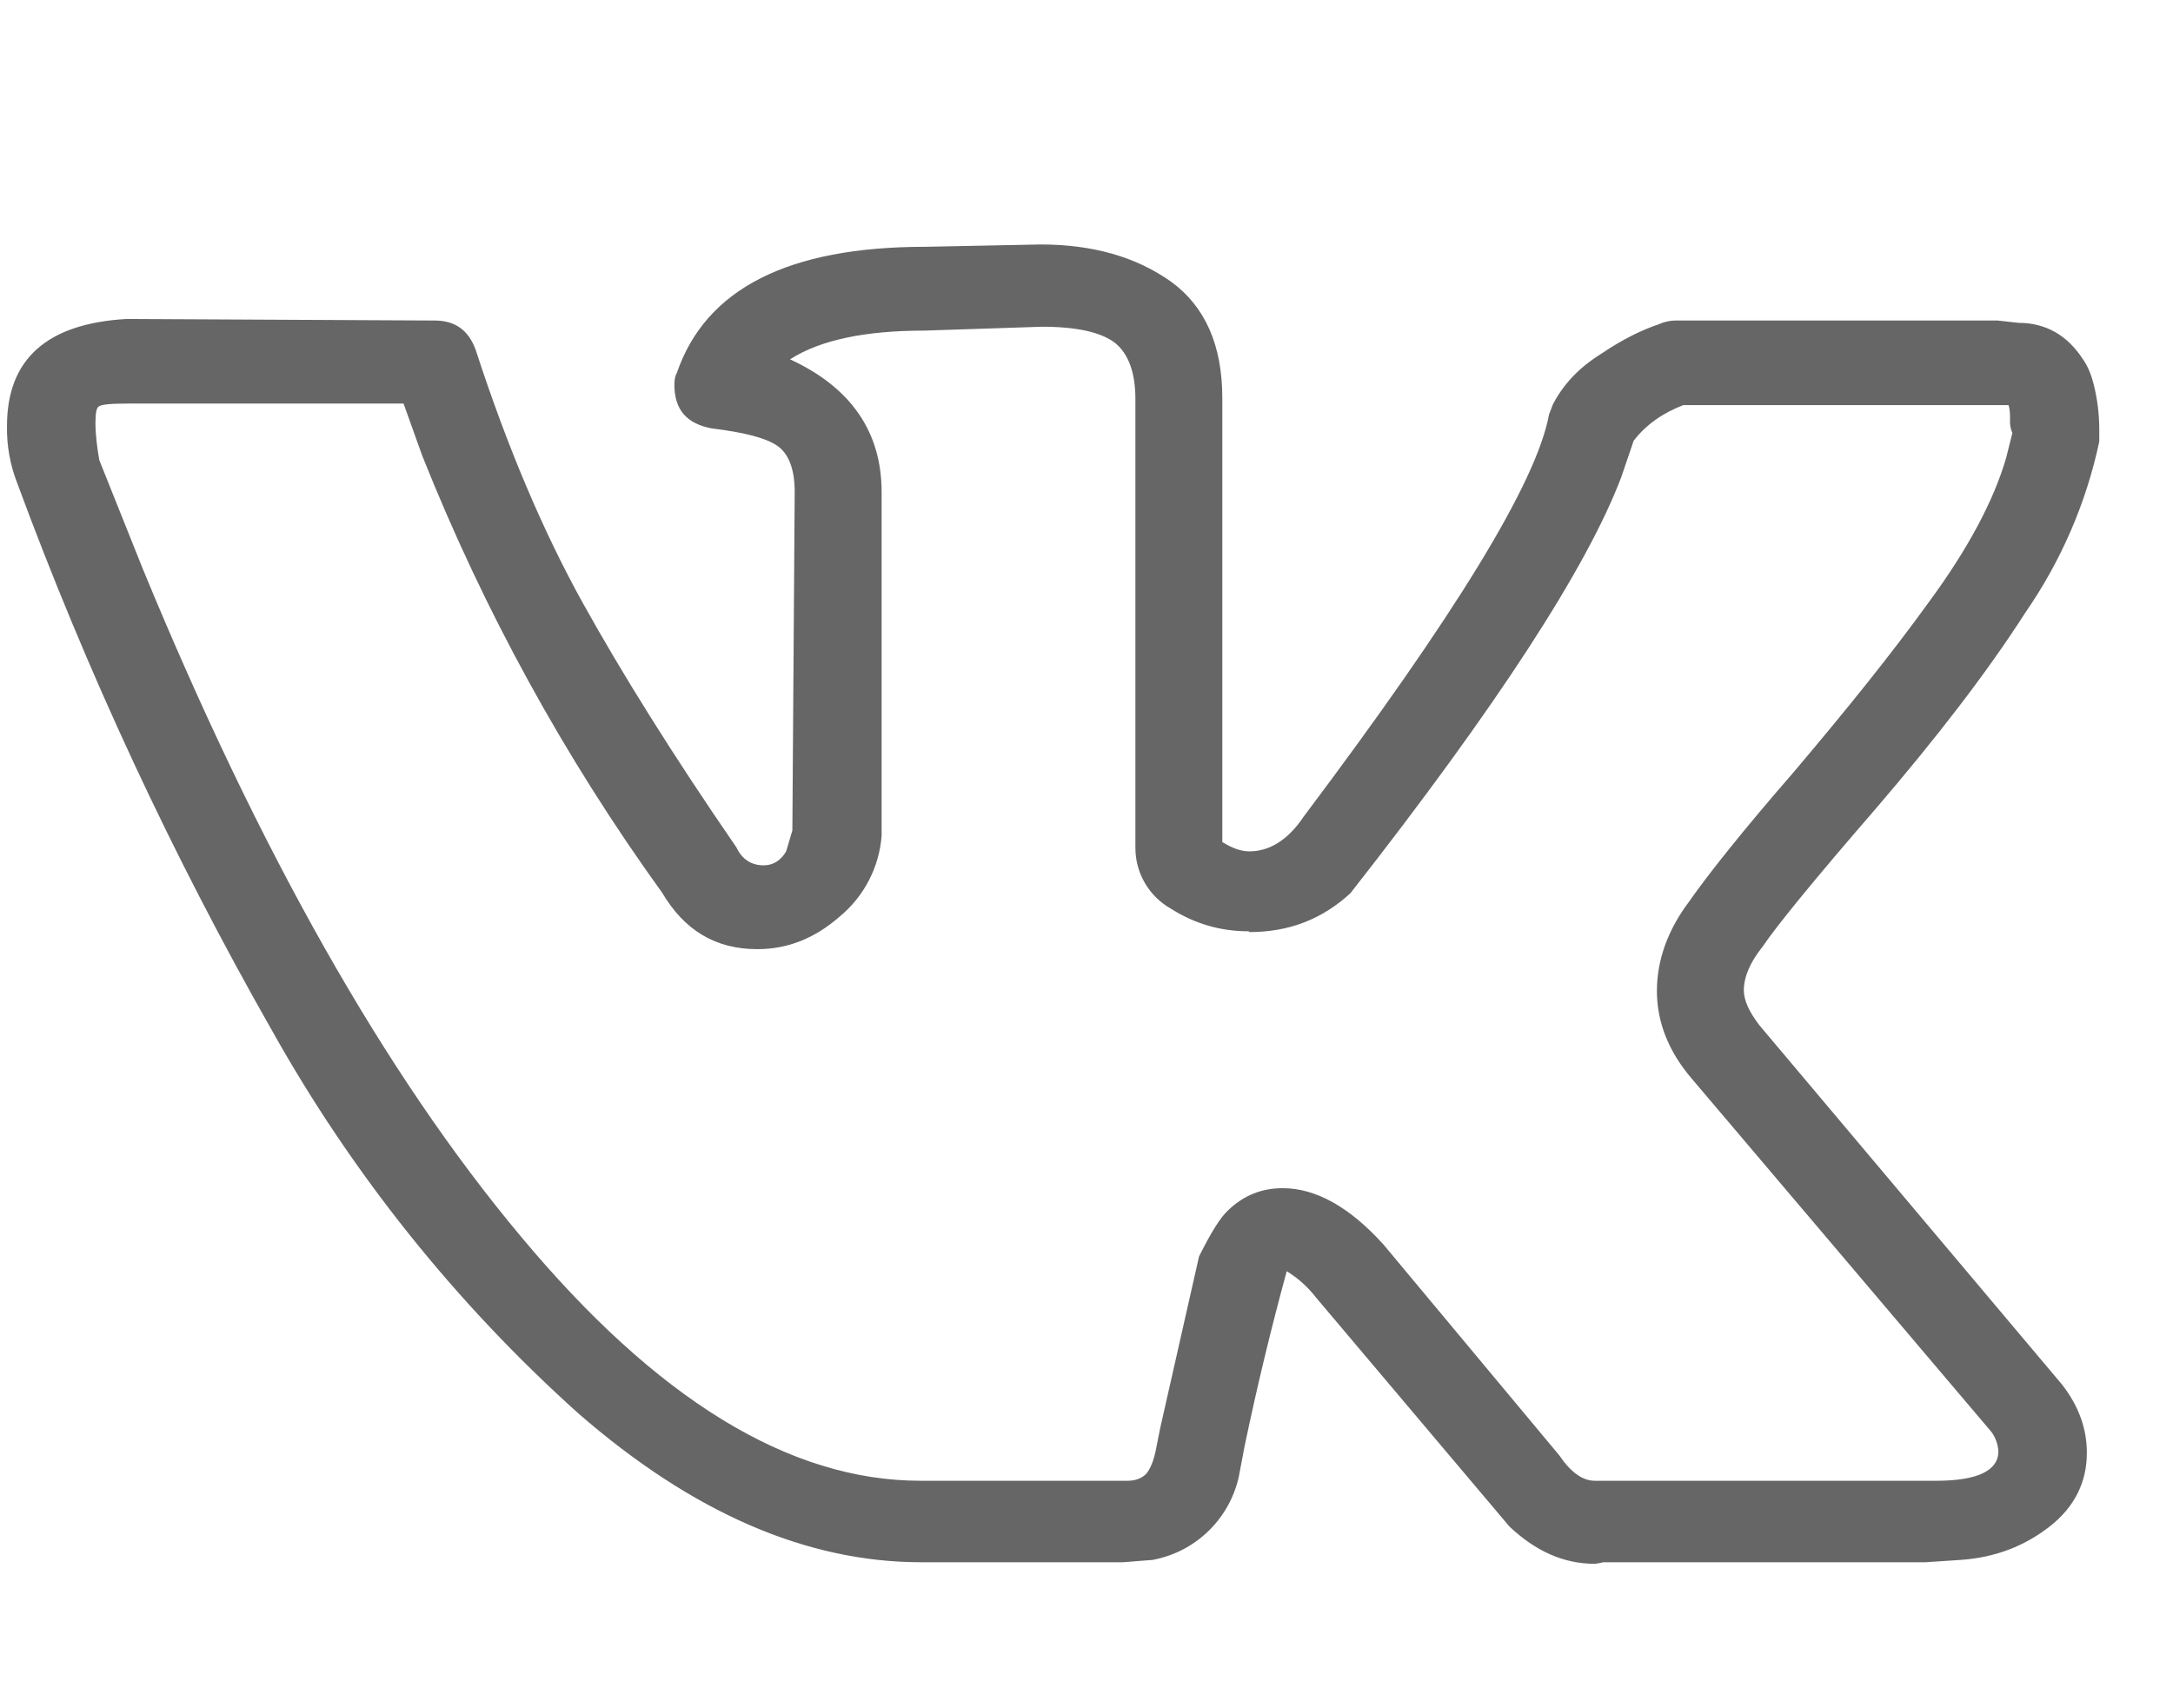
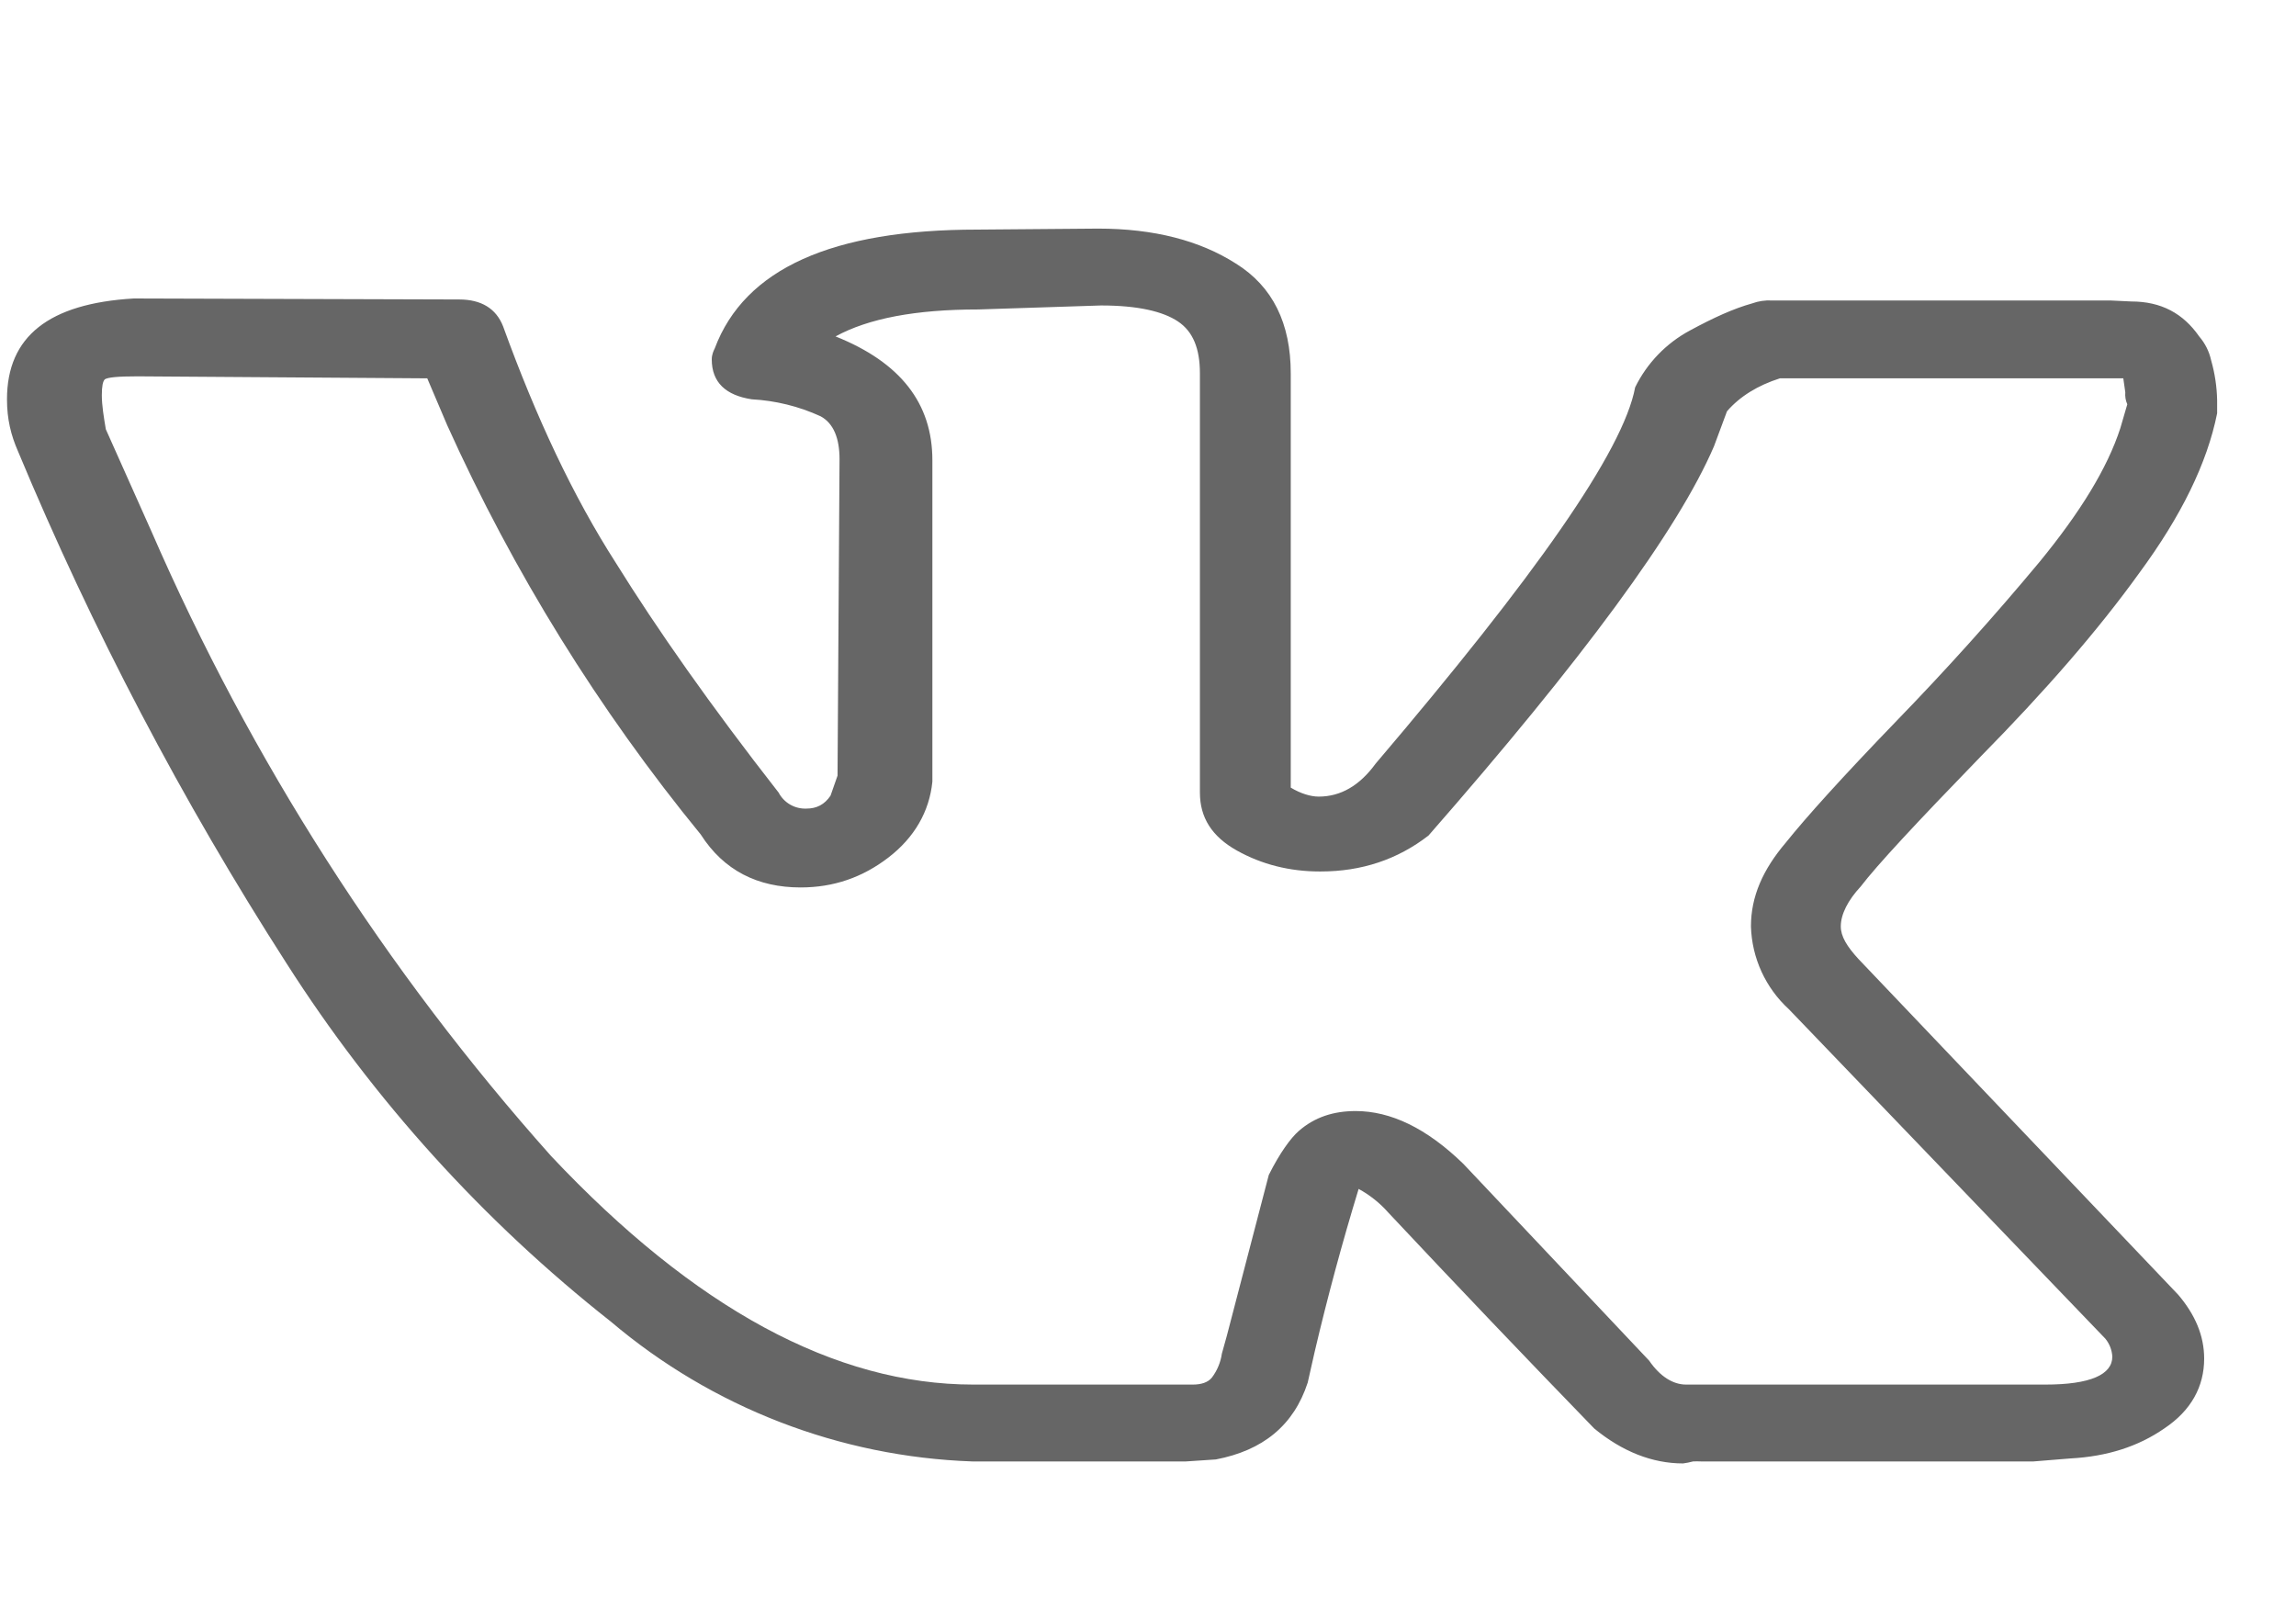
- <svg xmlns="http://www.w3.org/2000/svg" width="28" height="22" fill="none" viewBox="0 0 28 22">
-   <path fill="#666" d="M.09 5.49c0-.86.51-1.32 1.54-1.38l3.97.02c.27 0 .44.13.53.38.41 1.26.87 2.34 1.38 3.26.5.9 1.16 1.96 1.98 3.15.07.15.19.23.35.23.12 0 .22-.06.29-.18l.08-.27.03-4.36c0-.3-.08-.5-.23-.6-.15-.1-.43-.17-.84-.22-.32-.06-.48-.24-.48-.56 0-.07.01-.12.03-.15.37-1.09 1.44-1.63 3.2-1.63l1.49-.03c.67 0 1.23.16 1.68.48.44.32.66.82.66 1.5v5.72c.13.08.24.12.35.12.26 0 .5-.15.7-.45 1.94-2.58 3-4.3 3.16-5.18l.05-.13c.13-.25.33-.47.62-.65.28-.19.53-.31.74-.38a.55.55 0 0 1 .24-.05h4.13l.27.03c.35 0 .63.16.83.47.07.1.11.21.14.33a2.42 2.42 0 0 1 .07.56v.17a6.1 6.1 0 0 1-.95 2.2c-.5.78-1.15 1.62-1.93 2.53-.78.9-1.27 1.5-1.46 1.78-.16.2-.24.39-.24.56 0 .13.07.28.2.45l3.9 4.63c.21.27.32.56.32.88 0 .38-.16.7-.48.95-.32.25-.7.4-1.15.43l-.45.03H20.66a.86.86 0 0 1-.11.02c-.4 0-.76-.16-1.1-.48l-2.5-2.96a1.38 1.38 0 0 0-.37-.33 38.47 38.47 0 0 0-.54 2.24l-.08.42a1.4 1.4 0 0 1-1.11 1.06l-.38.03h-2.6c-1.48 0-2.95-.64-4.42-1.92a19.3 19.3 0 0 1-3.95-4.94A47.52 47.52 0 0 1 .22 6.22a1.92 1.92 0 0 1-.13-.73Zm16 6.51c-.37 0-.7-.1-1-.29a.9.9 0 0 1-.46-.79V5.14c0-.34-.09-.58-.26-.72-.18-.14-.5-.21-.94-.21l-1.52.05c-.76 0-1.34.12-1.73.37.78.36 1.18.93 1.18 1.71v4.43a1.5 1.5 0 0 1-.54 1.04c-.32.28-.67.42-1.06.42-.54 0-.94-.24-1.23-.73a26.16 26.16 0 0 1-3.09-5.63L5.2 5.2 1.66 5.2c-.23 0-.36.01-.39.04-.03.02-.04.1-.04.21 0 .15.02.31.05.48l.56 1.4c1.5 3.64 3.12 6.51 4.87 8.6 1.75 2.1 3.46 3.15 5.15 3.15h2.67c.1 0 .18-.03.24-.09.05-.06.1-.17.13-.34l.05-.25.5-2.21c.15-.3.27-.5.38-.6.2-.19.43-.28.7-.28.42 0 .86.24 1.3.73l2.26 2.71c.15.22.3.33.46.33h4.4c.53 0 .8-.13.8-.38a.47.47 0 0 0-.09-.25L21.8 13.9c-.3-.35-.45-.73-.45-1.13 0-.4.14-.79.42-1.16.23-.33.68-.9 1.35-1.67.66-.78 1.25-1.51 1.74-2.19.5-.68.83-1.3.99-1.85l.08-.32a.37.37 0 0 1-.03-.17c0-.07 0-.14-.02-.19h-4.19c-.26.1-.48.25-.64.46l-.16.47c-.44 1.16-1.6 2.95-3.49 5.36-.37.34-.8.5-1.3.5Z" />
+ <svg xmlns="http://www.w3.org/2000/svg" width="23" height="16" fill="none" viewBox="0 0 23 16">
+   <path fill="#666" d="M.07 4c0-.63.42-.96 1.27-1.01L4.6 3c.22 0 .37.09.44.27.33.91.7 1.7 1.13 2.37.41.66.95 1.43 1.63 2.3a.3.3 0 0 0 .28.16c.1 0 .18-.04.24-.13l.07-.2.02-3.17c0-.21-.06-.36-.19-.43A1.9 1.9 0 0 0 7.53 4c-.26-.04-.4-.17-.4-.4 0-.05.02-.09.03-.11.3-.8 1.18-1.19 2.63-1.19L11 2.29c.56 0 1.02.12 1.38.35.37.23.55.6.55 1.1v4.15c.1.06.2.09.28.09.22 0 .41-.11.57-.33 1.6-1.88 2.48-3.13 2.6-3.77a1.29 1.29 0 0 1 .55-.57c.24-.13.44-.22.62-.27a.5.5 0 0 1 .2-.03h3.39l.21.01c.3 0 .52.12.68.35.06.07.1.15.12.24a1.57 1.57 0 0 1 .06.4v.13c-.1.5-.36 1.03-.78 1.6-.41.57-.94 1.18-1.59 1.84-.64.66-1.04 1.09-1.2 1.3-.13.14-.2.28-.2.4 0 .1.06.2.18.33l3.2 3.36c.17.2.26.41.26.64 0 .28-.13.52-.4.7-.26.18-.57.28-.94.3l-.37.03h-3.33a.8.8 0 0 0-.08 0 .8.8 0 0 1-.1.02c-.31 0-.61-.12-.89-.35a182 182 0 0 1-2.06-2.16 1.1 1.1 0 0 0-.3-.24 25.63 25.63 0 0 0-.44 1.63l-.07.31c-.14.43-.45.68-.92.77l-.3.02H9.74a5.92 5.92 0 0 1-3.62-1.4 14.5 14.5 0 0 1-3.25-3.59A32.9 32.9 0 0 1 .18 4.52C.11 4.36.07 4.2.07 4Zm13.15 4.73c-.3 0-.58-.07-.83-.21-.25-.14-.37-.33-.37-.58v-4.2c0-.25-.07-.42-.22-.52-.15-.1-.4-.16-.77-.16L9.8 3.1c-.63 0-1.1.09-1.43.27.65.26.97.67.97 1.24v3.22c-.03.3-.18.56-.44.76-.26.2-.55.3-.88.3-.43 0-.77-.17-1-.53a18.47 18.47 0 0 1-2.54-4.1l-.2-.47-2.9-.02c-.2 0-.3.01-.33.03-.02.02-.03.07-.03.16 0 .1.02.22.04.34l.46 1.03a23.46 23.46 0 0 0 4 6.25c1.44 1.53 2.85 2.29 4.23 2.29h2.2c.08 0 .15-.02.19-.07a.52.52 0 0 0 .1-.24l.05-.18.42-1.61c.11-.22.22-.37.3-.44.16-.14.35-.2.57-.2.35 0 .71.17 1.08.53l1.86 1.97c.11.16.24.24.37.24h3.6c.45 0 .67-.1.67-.28a.31.31 0 0 0-.07-.18l-3.17-3.3a1.17 1.17 0 0 1-.38-.83c0-.3.12-.57.35-.84.2-.25.56-.65 1.11-1.22a28.2 28.2 0 0 0 1.43-1.59c.41-.5.68-.94.81-1.34l.07-.24a.24.24 0 0 1-.02-.12l-.02-.14h-3.44c-.22.07-.4.18-.53.33l-.13.35c-.36.84-1.32 2.14-2.86 3.9-.31.24-.67.36-1.08.36Z" />
</svg>
